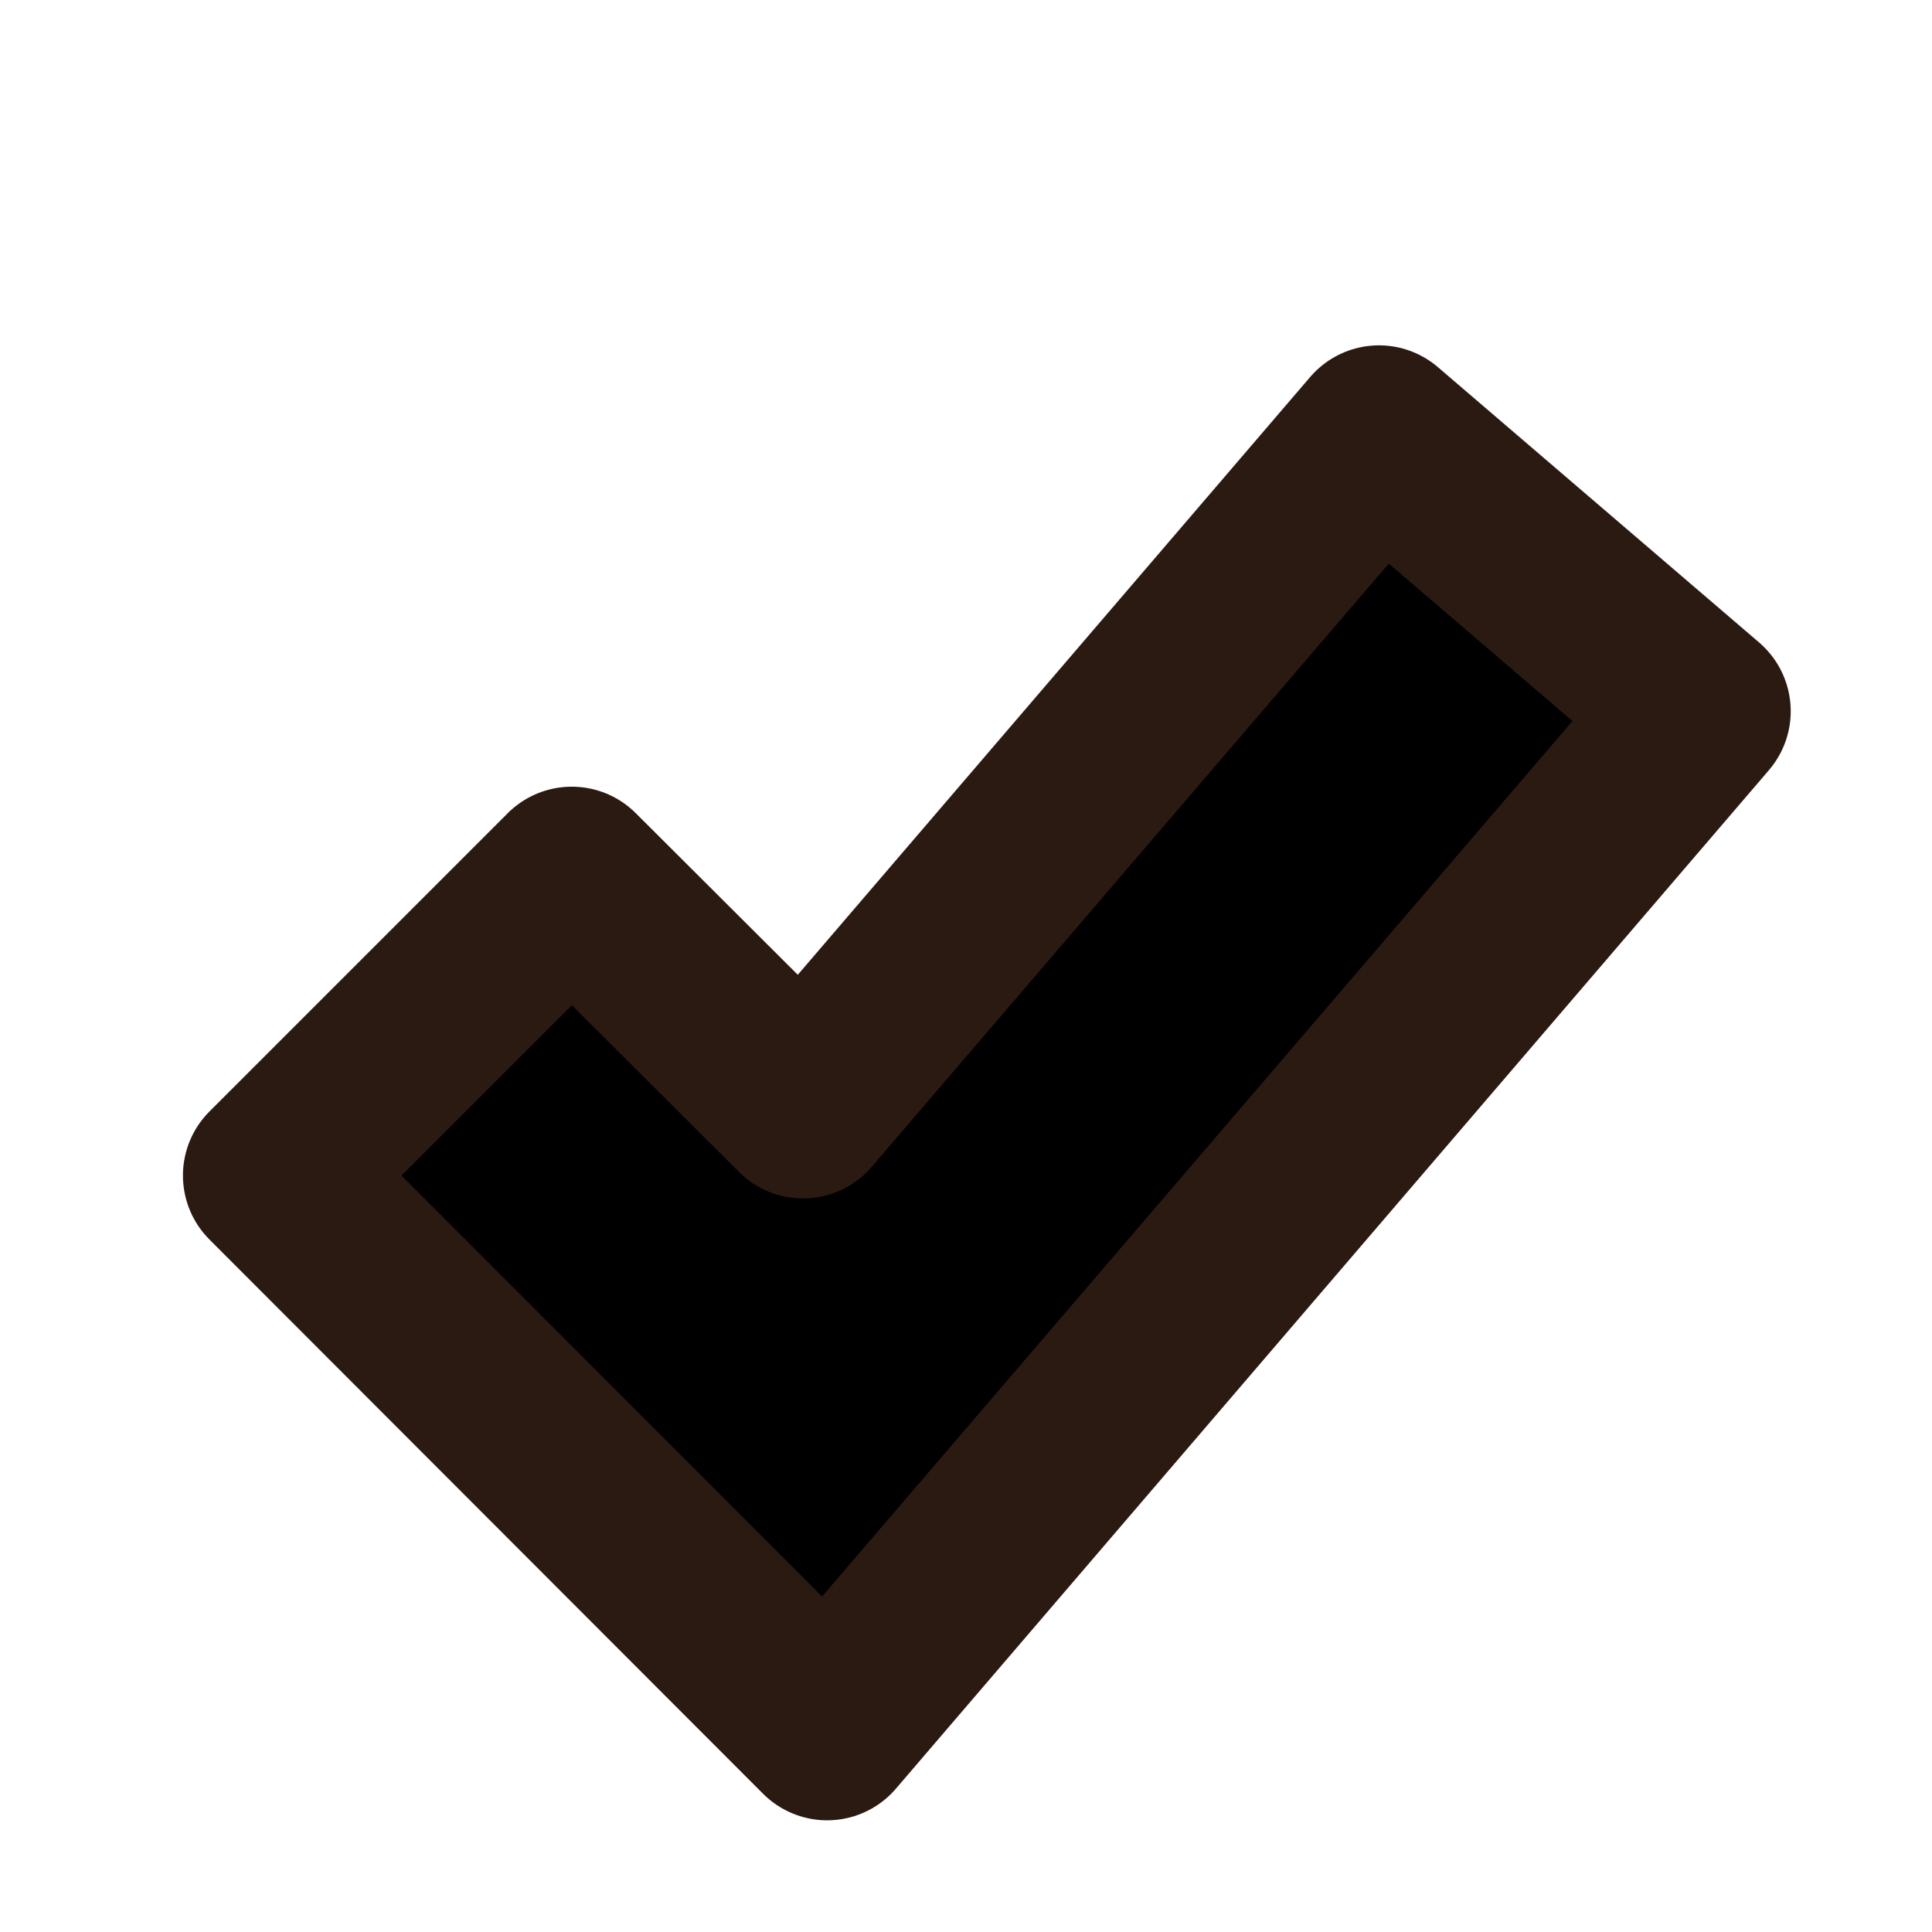
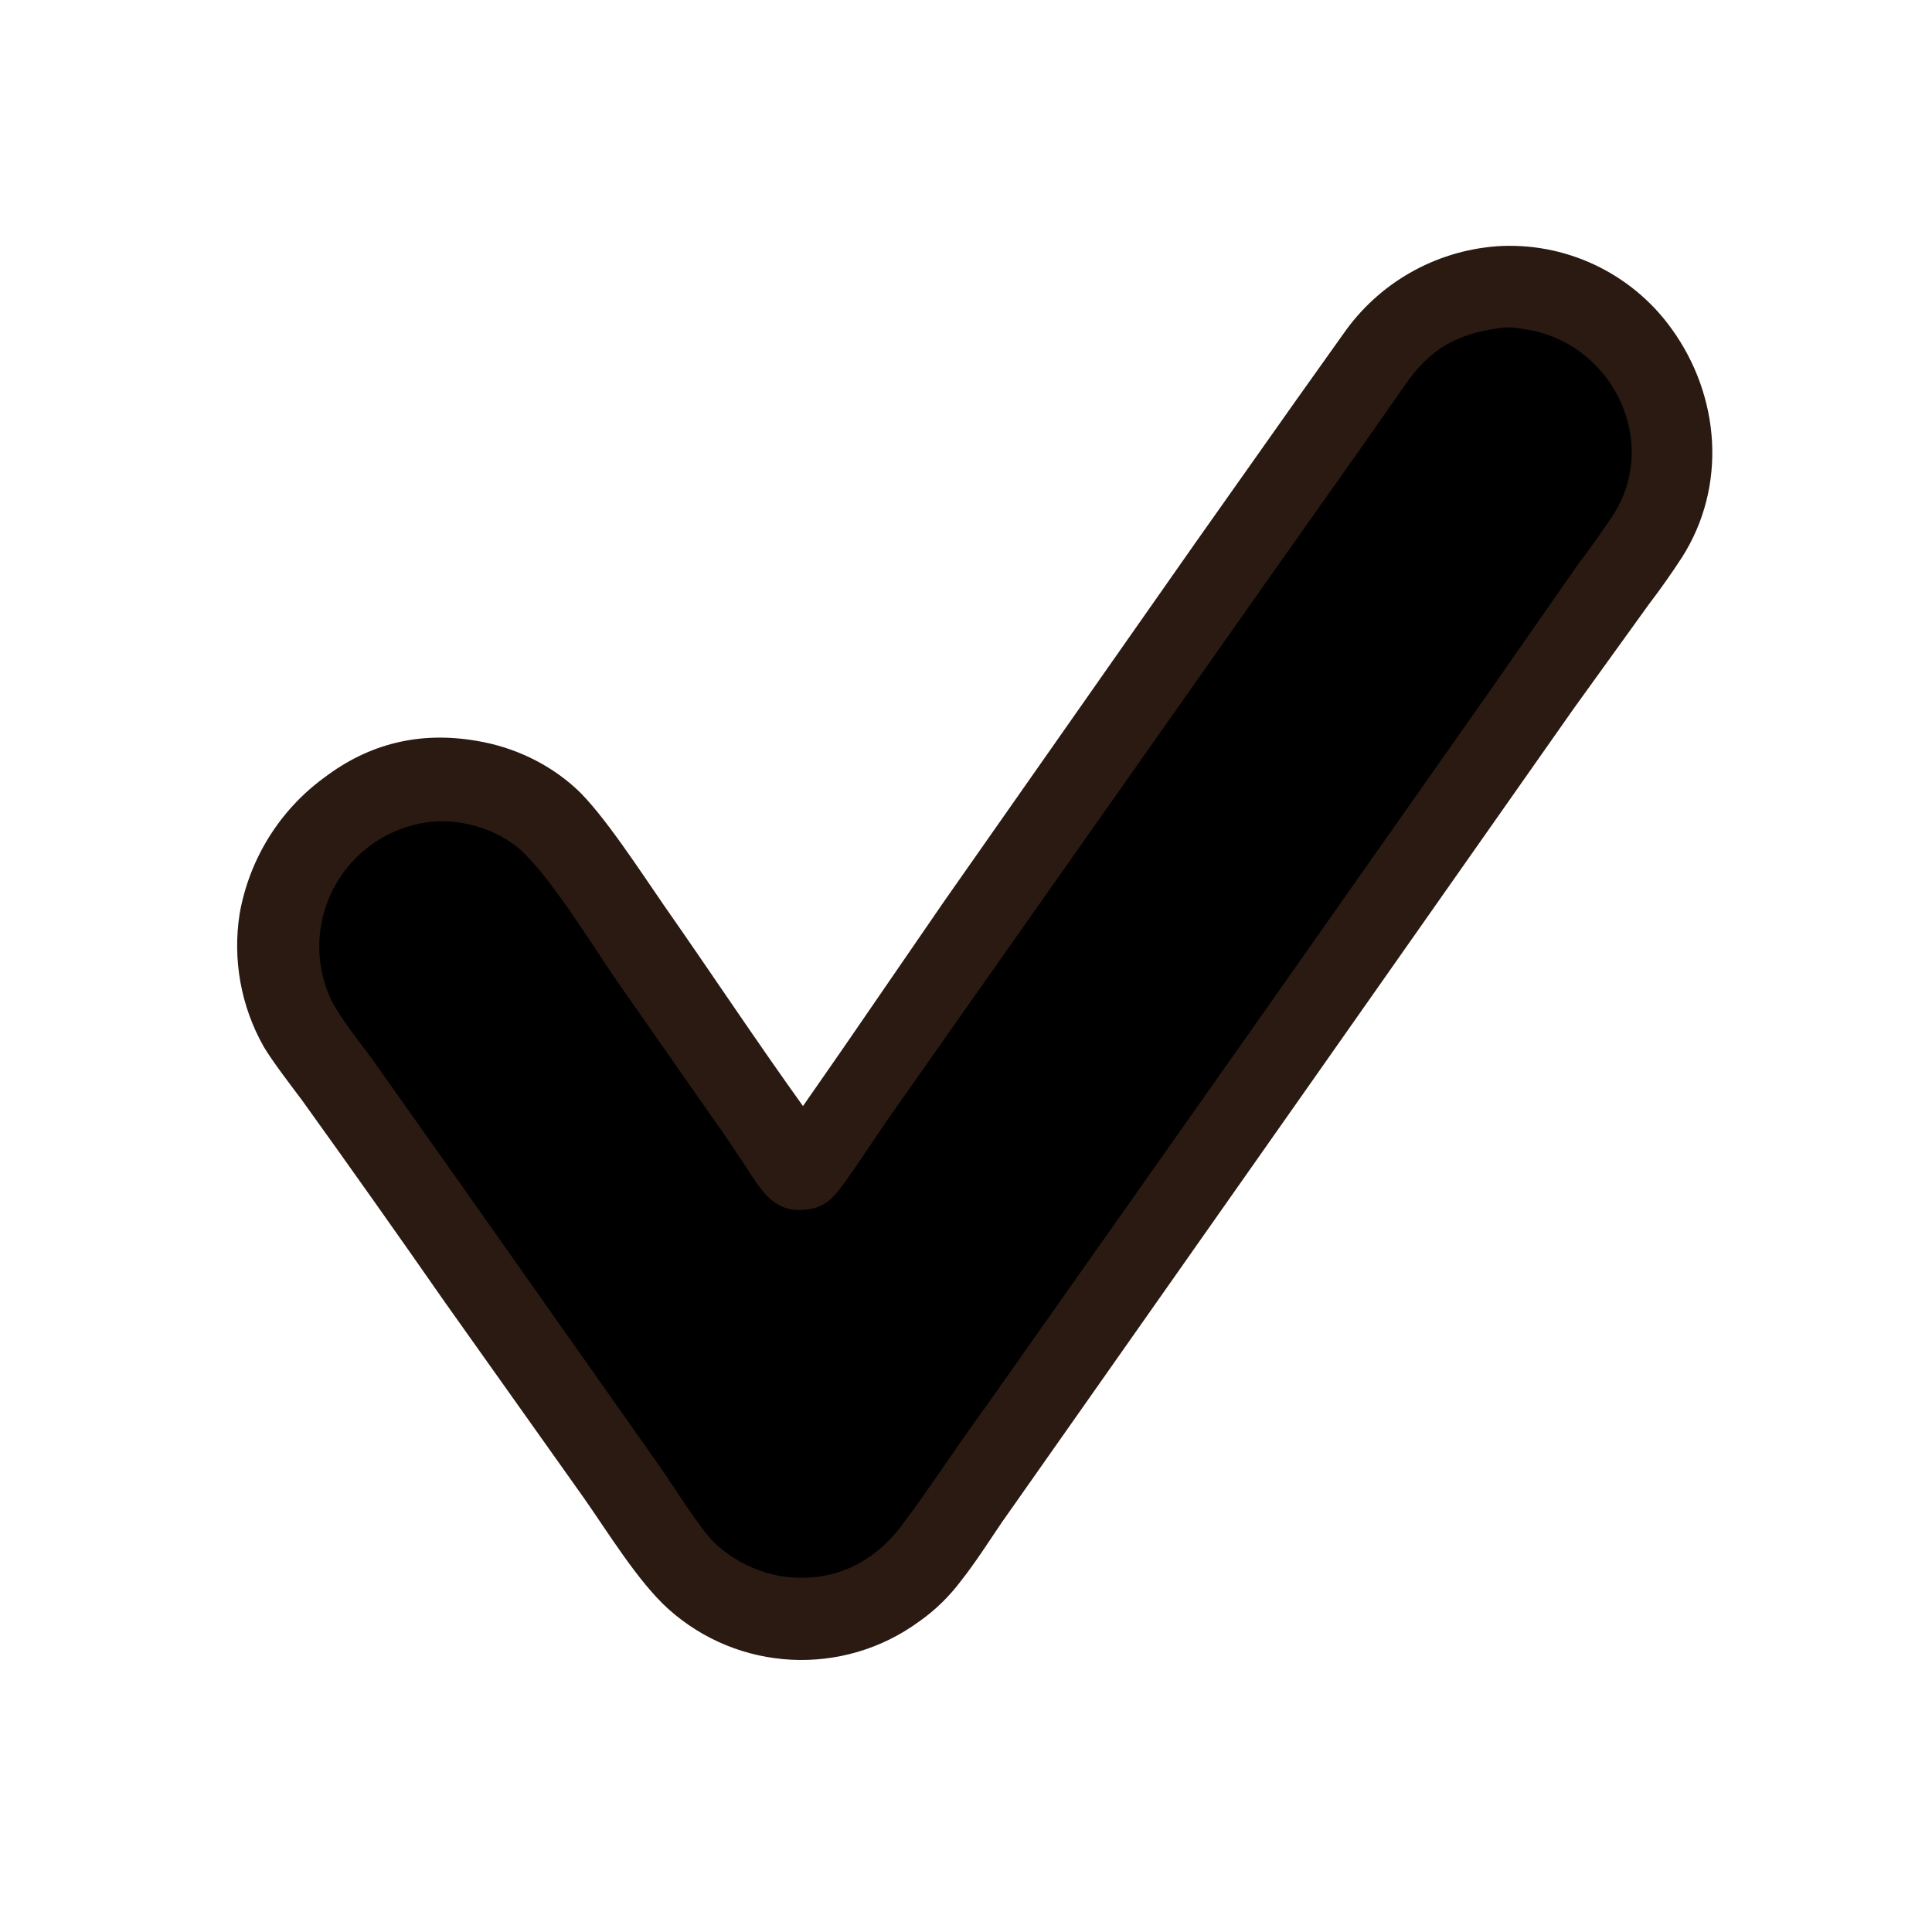
<svg xmlns="http://www.w3.org/2000/svg" viewBox="0 0 32 32">
-   <path fill="currentColor" stroke="#2A1A12" stroke-width="3" stroke-linejoin="round" d="M4.53 19.47 9.47 14.53 13.3 18.35 22.84 7.22 28.16 11.78 13.7 28.65z" />
+   <path fill="#2A1A12" d="M24.77 4.08a3.3 3.3 0 0 1 2.92 1.37c.8 1.11.92 2.6.17 3.78q-.26.4-.55.78l-1.24 1.72-4.2 5.98-4.19 5.96-1.09 1.55c-.21.31-.44.67-.67.96q-.3.4-.7.68a3.3 3.3 0 0 1-4.15-.21c-.5-.45-1-1.27-1.4-1.84l-2.3-3.24Q6.2 19.89 5 18.22c-.18-.24-.48-.63-.63-.88a3.4 3.4 0 0 1-.4-2.21c.16-.9.66-1.71 1.4-2.25q1.12-.85 2.52-.61c.61.1 1.19.37 1.65.79.44.4 1.1 1.42 1.46 1.94.77 1.1 1.51 2.22 2.3 3.32l.66-.95 1.67-2.43 4.17-5.95 1.66-2.35.79-1.11a3.4 3.4 0 0 1 2.53-1.45" />
+   <path fill="currentColor" d="M24.85 5.43q.19-.02.38.02c1.45.19 2.3 1.86 1.47 3.11q-.27.4-.55.77l-1.45 2.08-4.03 5.73-4.35 6.17c-.47.64-.9 1.31-1.38 1.95-.5.67-1.22.98-2.04.84q-.6-.12-1.05-.53c-.27-.26-.7-.97-.95-1.32l-3.3-4.68-1.43-2.02c-.24-.33-.52-.66-.7-1.02a2.08 2.08 0 0 1 1.6-2.91c.5-.07 1.06.08 1.46.38.52.4 1.3 1.69 1.71 2.28l1.79 2.56.22.33c.3.42.5.96 1.14.86q.25-.03.43-.23c.1-.1.24-.32.33-.44l.52-.77 1.59-2.26 4.79-6.8 1.52-2.15.7-1c.41-.6.87-.86 1.6-.95" />
</svg>
